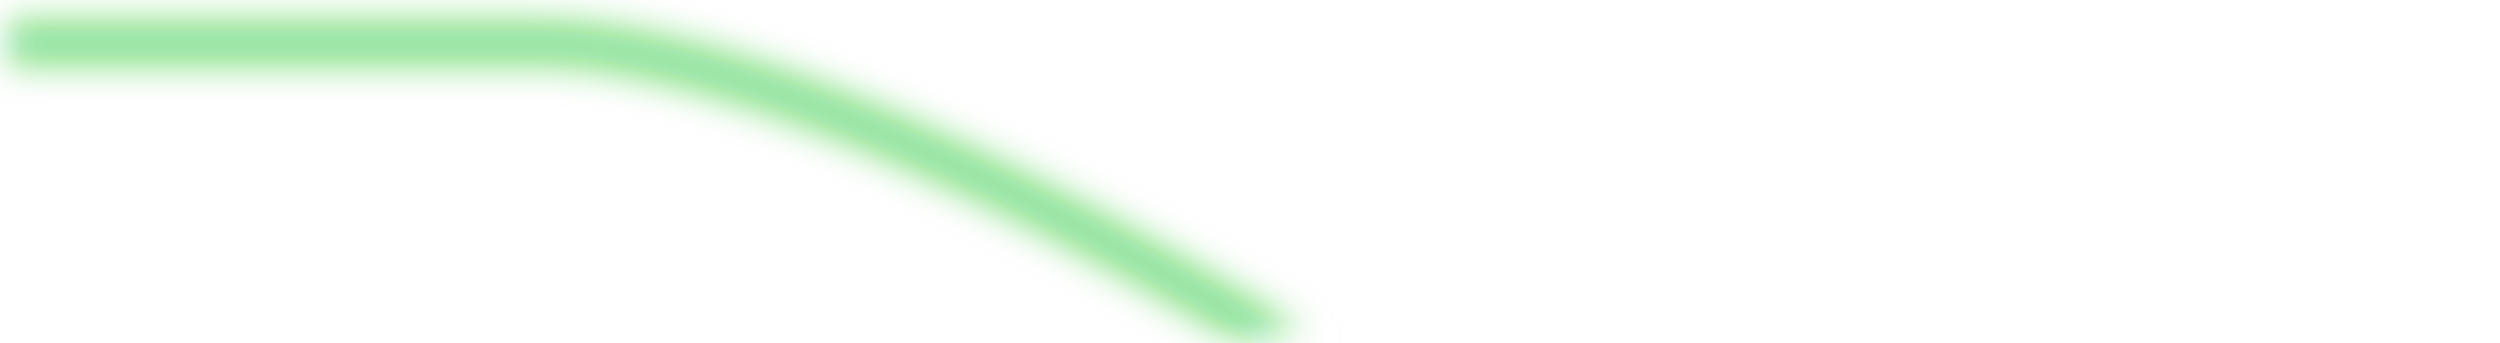
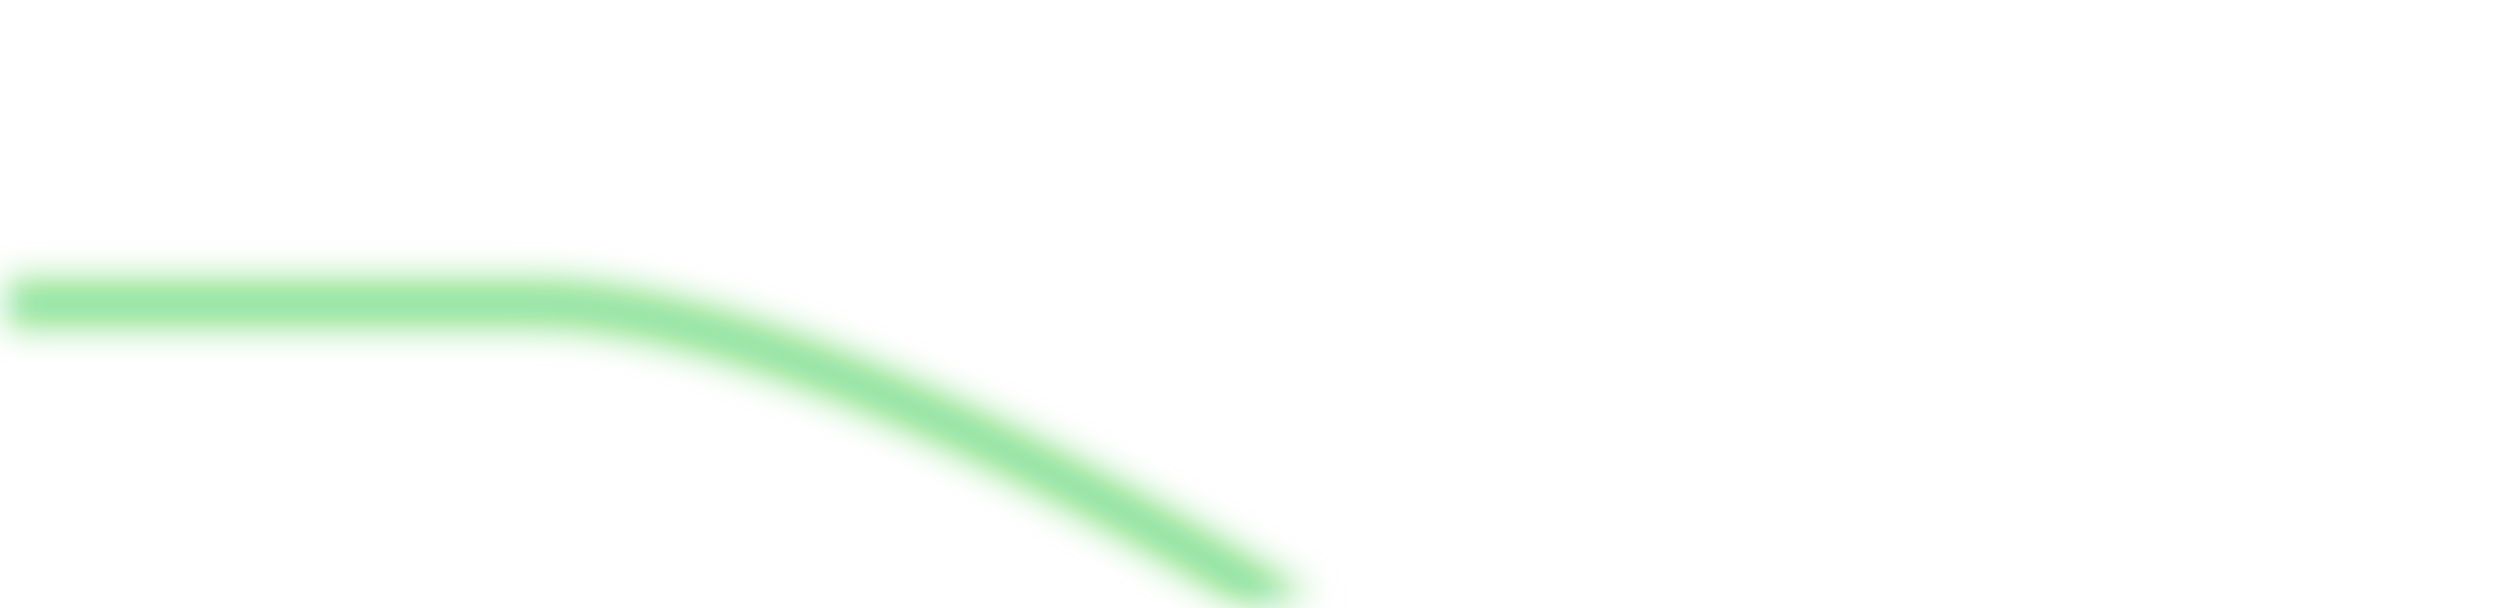
- <svg xmlns="http://www.w3.org/2000/svg" version="1.1" id="Layer_1" width="700px" height="96px">
+ <svg xmlns="http://www.w3.org/2000/svg" version="1.1" id="Layer_1" width="700px" height="170px" viewBox="0 0 700 170">
  <defs>
    <filter id="largeBlur" filterUnits="userSpaceOnUse">
      <feGaussianBlur in="SourceGraphic" stdDeviation="6" />
    </filter>
  </defs>
-   <path stroke="#00BF09" fill="none" stroke-width="6" d="M0,12 C0,12 70,12 150,12 S365,100 365,100" style="filter:url(#largeBlur)" />
+   <path stroke="#00BF09" fill="none" stroke-width="6" d="M0,85 C0,85 70,85 150,85 S365,173 365,173" style="filter:url(#largeBlur)" />
</svg>
